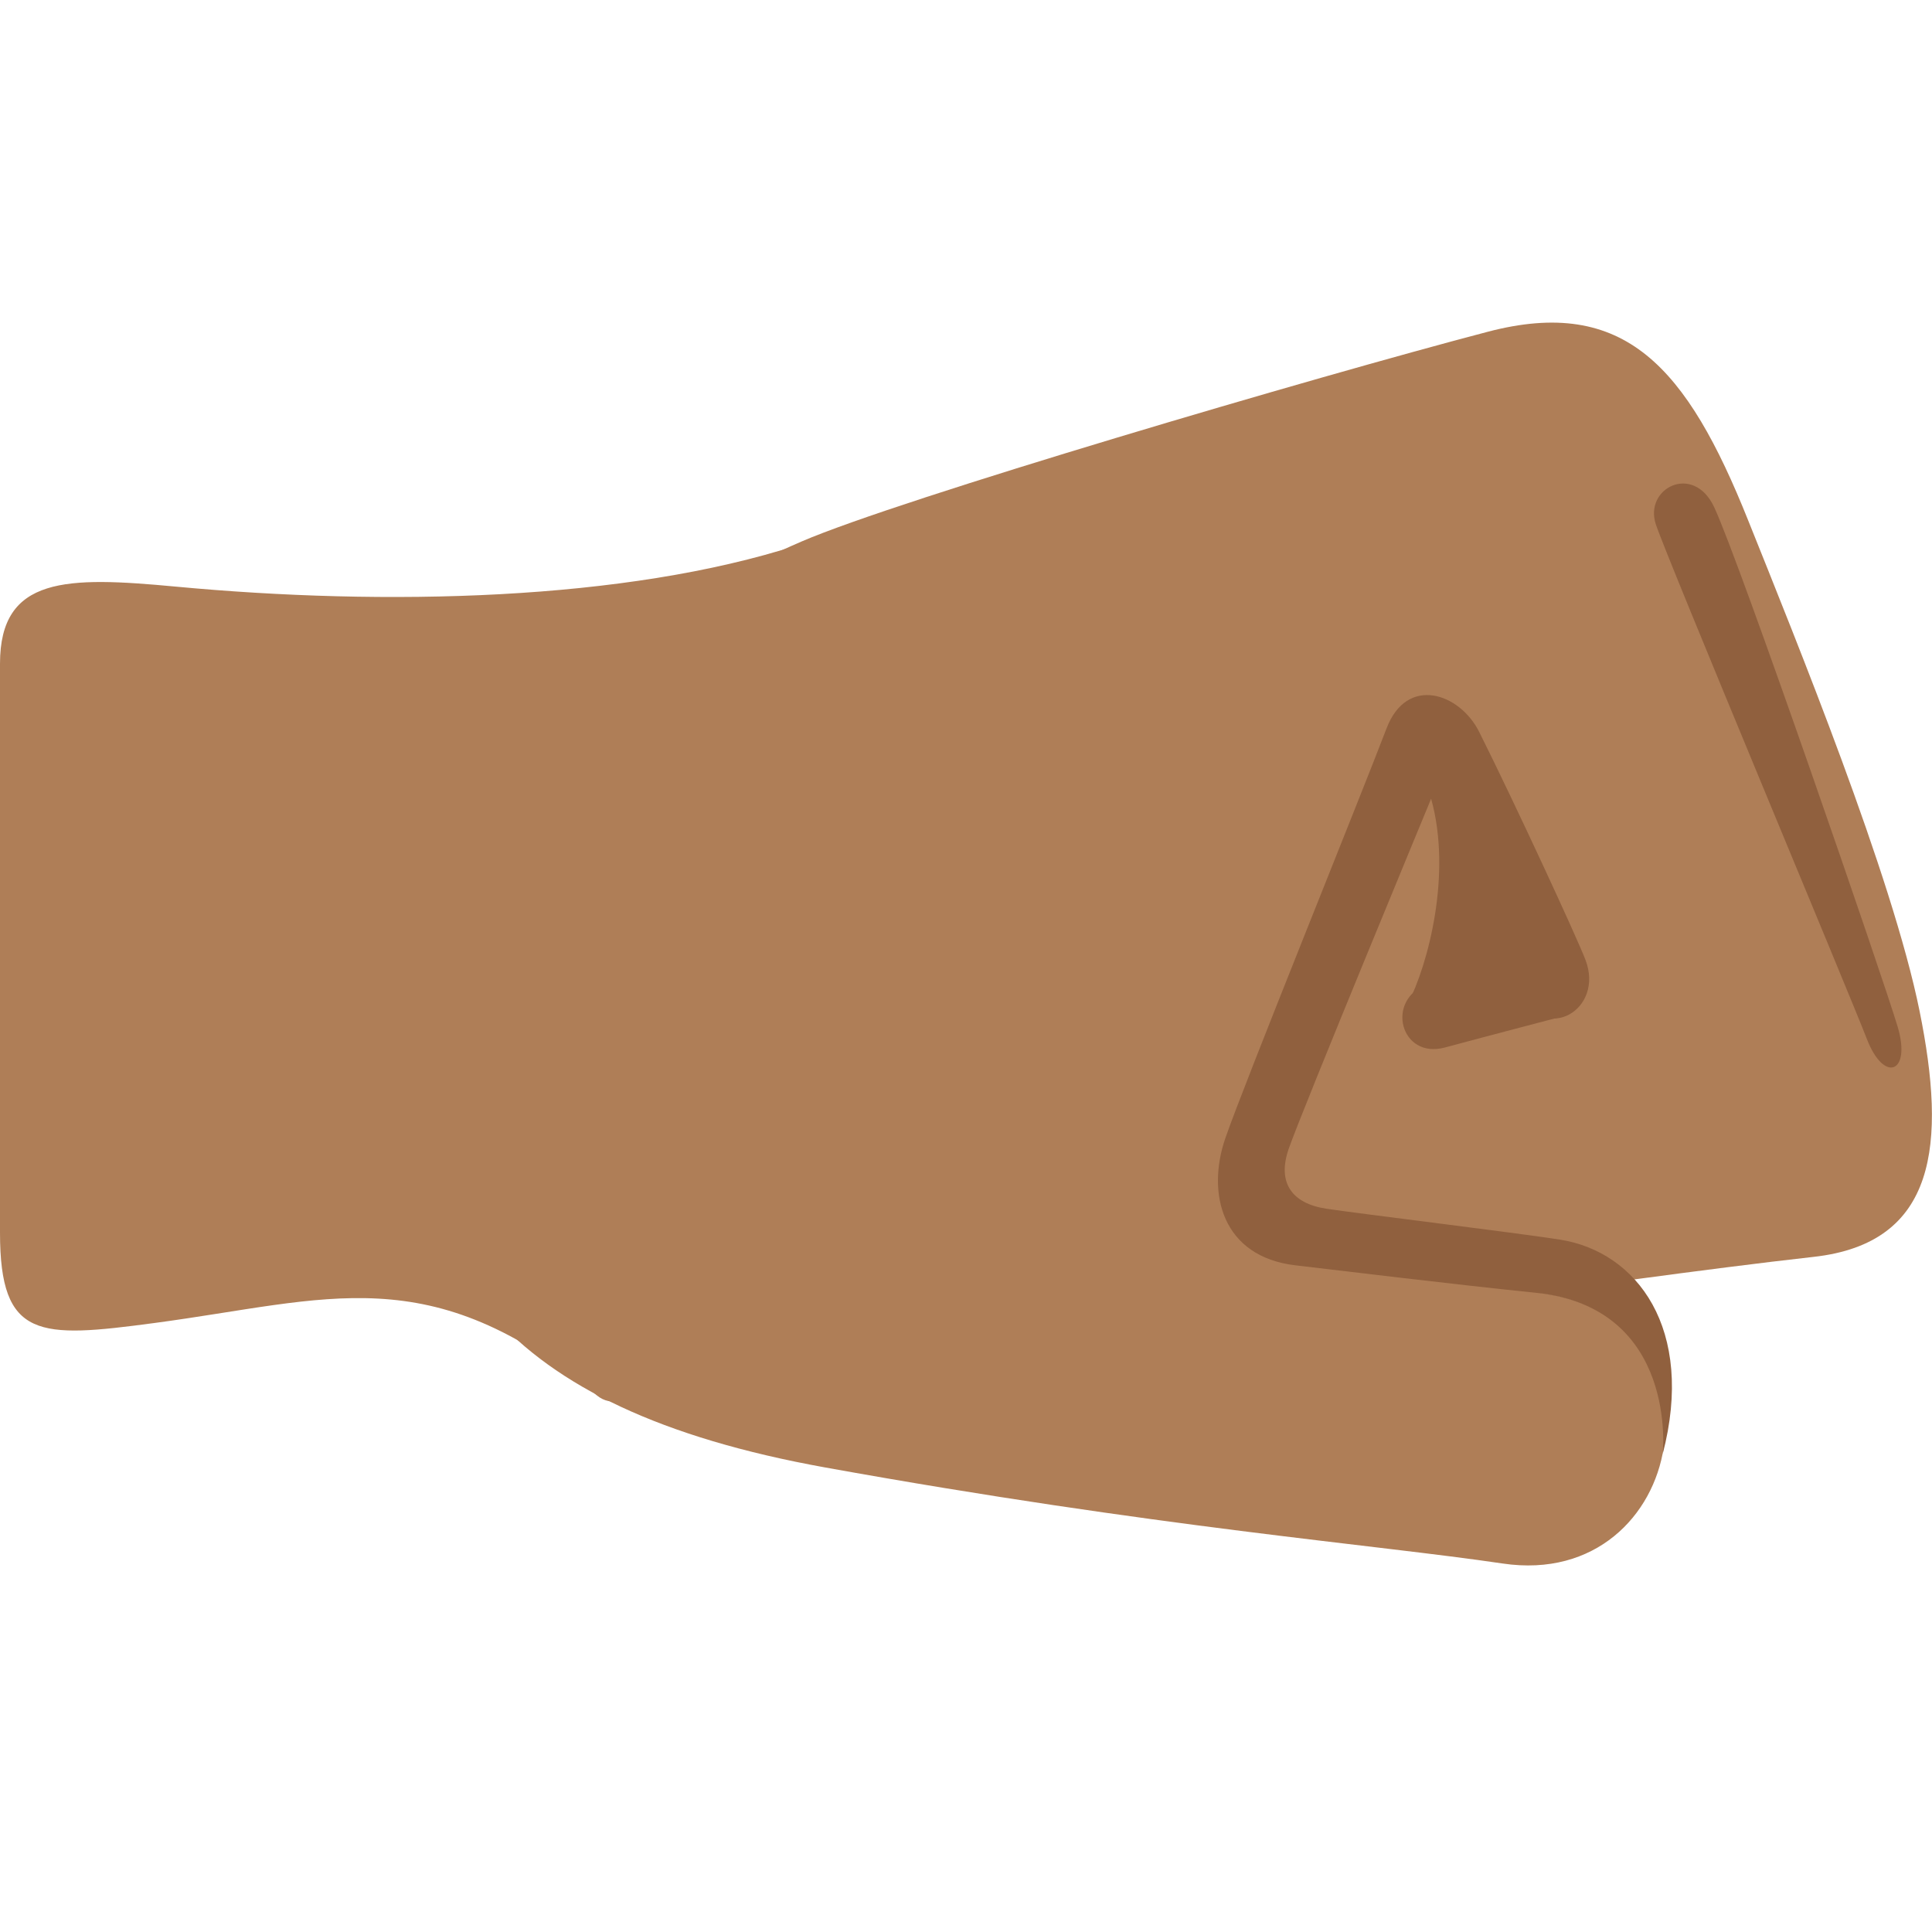
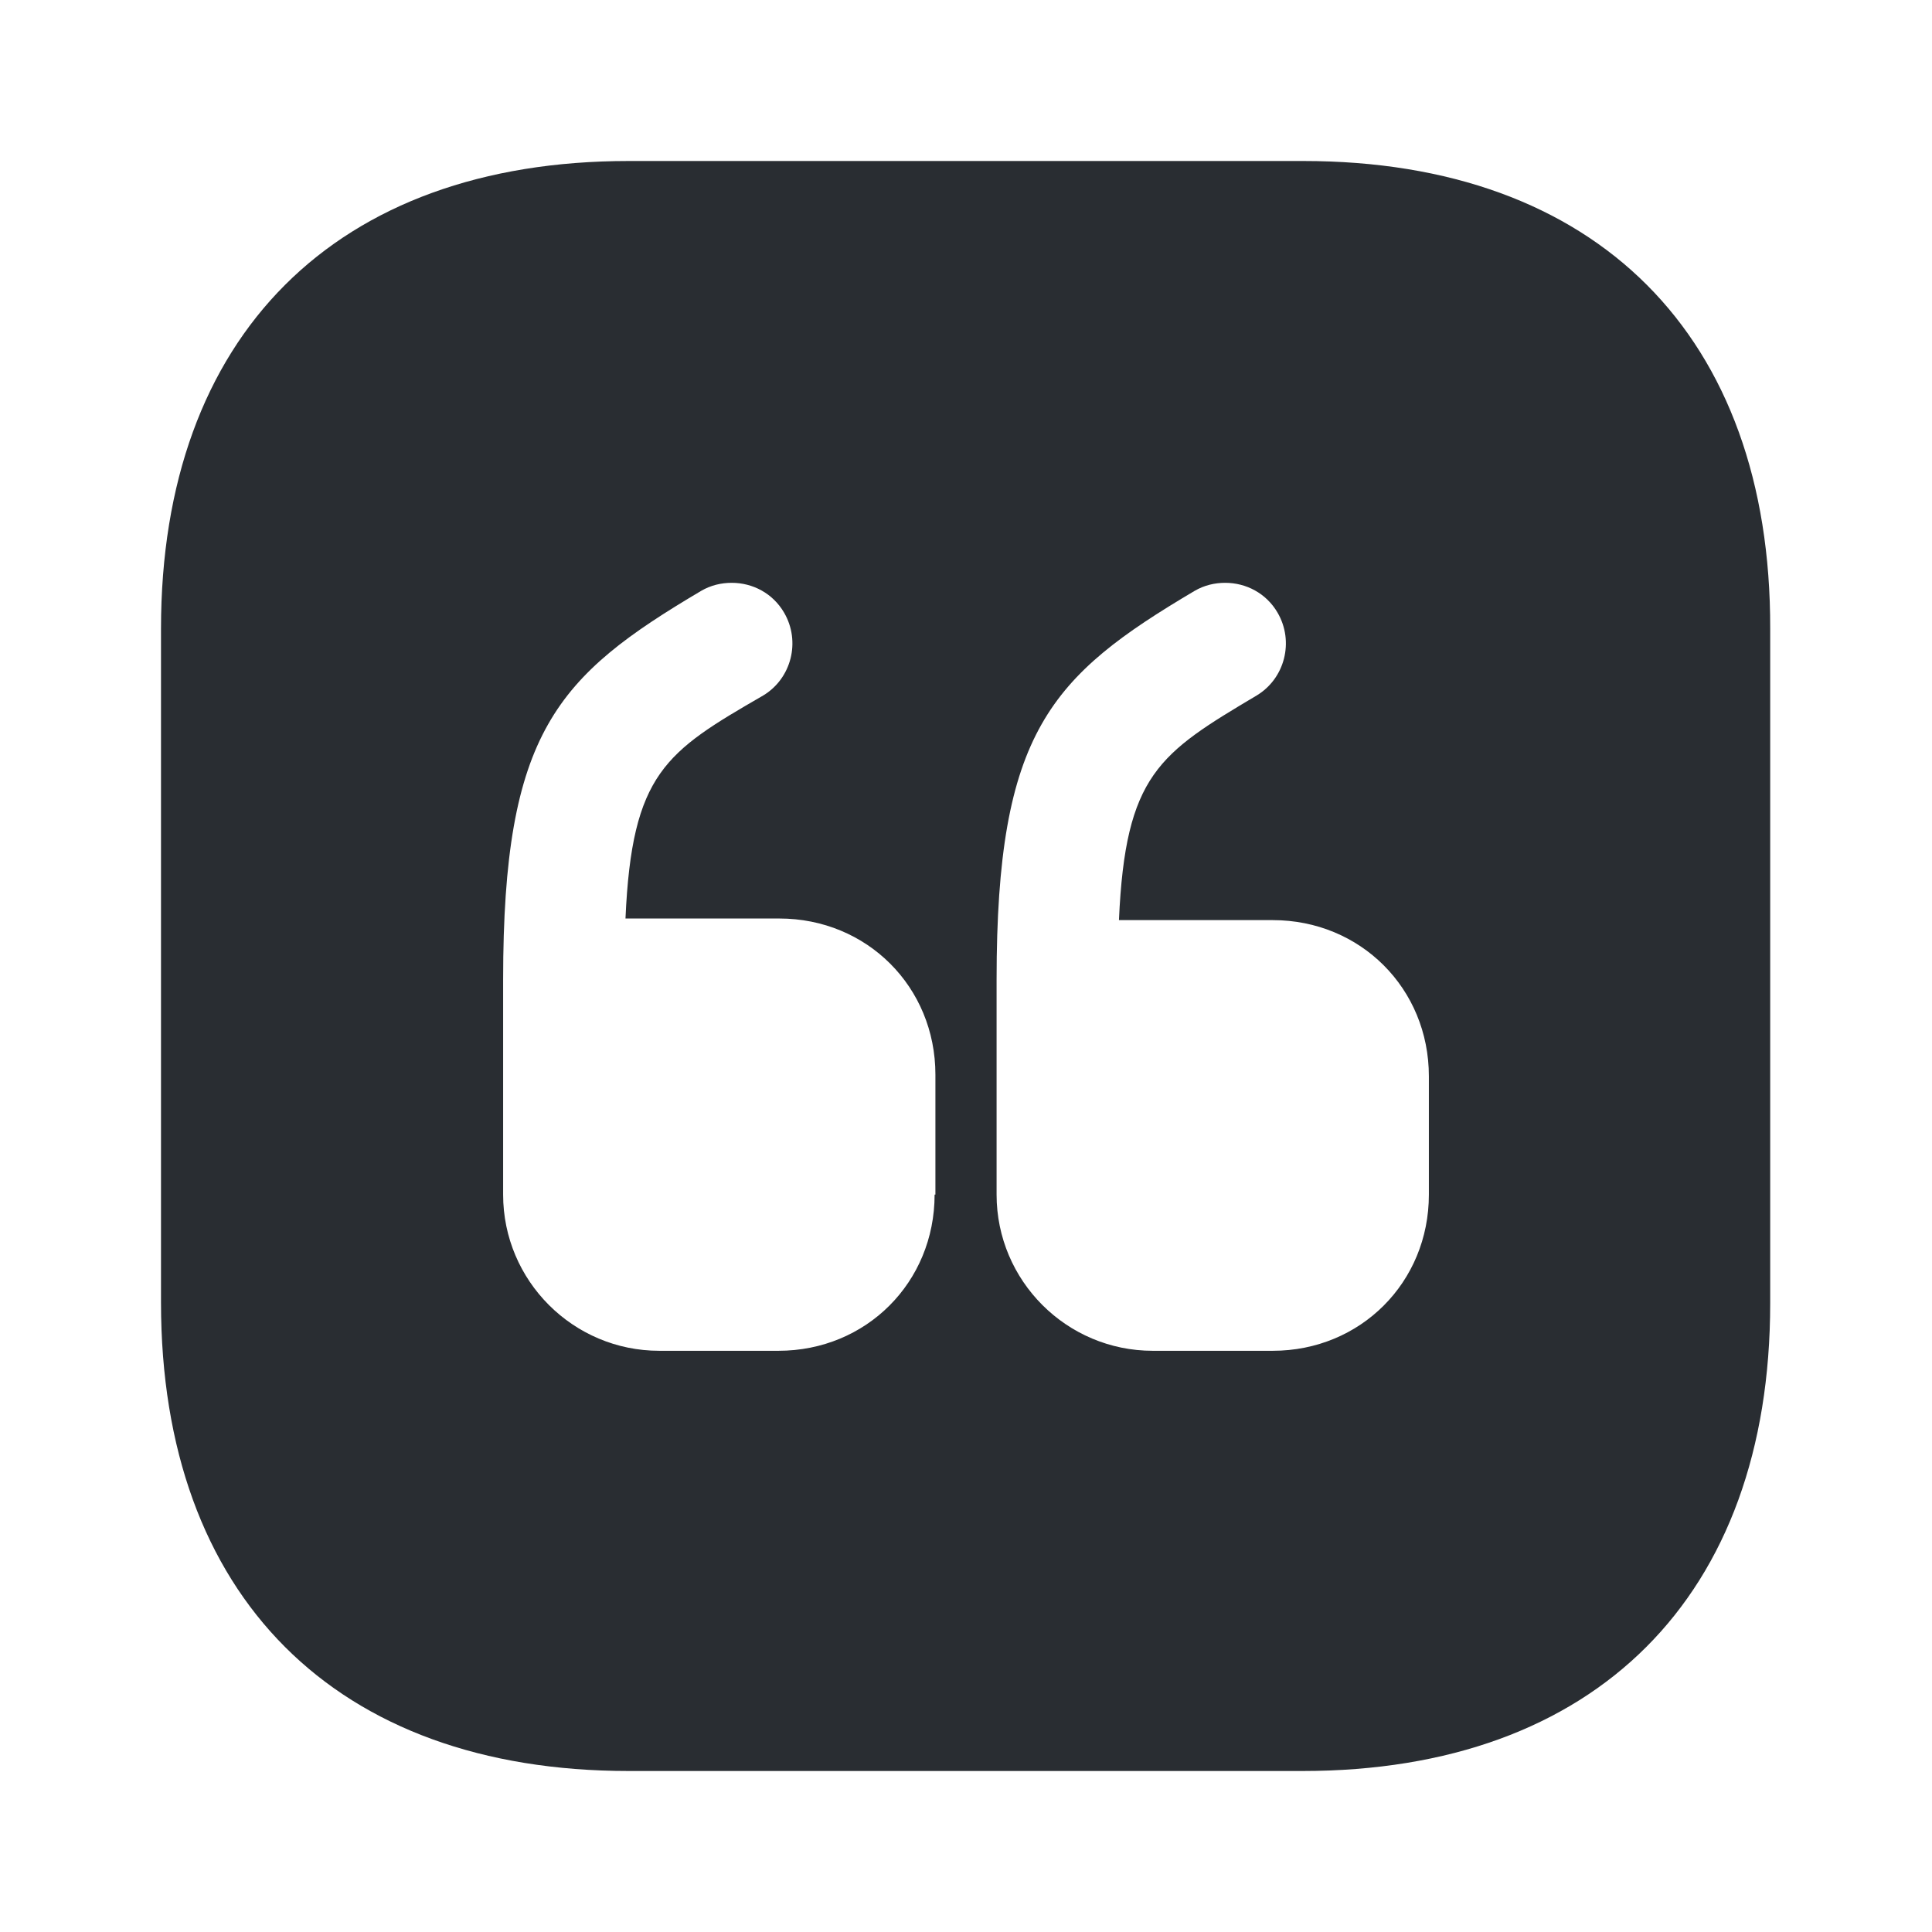
- <svg xmlns="http://www.w3.org/2000/svg" width="800px" height="800px" viewBox="0 0 36 36" aria-hidden="true" role="img" class="iconify iconify--twemoji" preserveAspectRatio="xMidYMid meet">
-   <path fill="#AF7E57" d="M27.718 6.183c-3.217.844-10.943 3.114-12.782 3.907c-4.244 1.829-7.507 5.306-7.448 9.206c.064 4.219 1.768 6.944 7.888 8.048c6.201 1.119 10.241 1.437 12.626 1.79c3.452.511 4.322-4.596.671-5.05c0 0 3.171-.447 5.121-.664c2.301-.256 2.475-2.106 1.975-4.578c-.511-2.525-2.294-6.897-3.193-9.142c-1.143-2.859-2.3-4.189-4.858-3.517z" />
-   <path fill="#AF7E57" d="M14.862 10.158c-3.218 1.04-7.684 1.139-11.595.772C1.247 10.741 0 10.733 0 12.366V22.97c0 1.99.728 1.969 2.872 1.683c3.267-.435 5.129-1.227 8.248 1.347c2.176 1.797 9.799-17.798 3.742-15.842z" />
-   <path fill="#90603E" d="M30.982 27.094s.301-2.733-2.365-3.005c-1.566-.16-3.676-.418-4.475-.511c-1.374-.16-1.662-1.343-1.311-2.365c.347-1.009 2.493-6.297 3.005-7.64c.38-.997 1.364-.659 1.726.064c.669 1.337 1.828 3.845 1.982 4.251c.349.924-.735 1.566-1.247.639c-.346-.627-1.63-3.644-1.63-3.644s-2.397 5.786-2.653 6.521c-.223.64.064 1.023.703 1.119c.639.096 3.485.441 4.347.575c1.439.224 2.526 1.663 1.918 3.996z" />
-   <path fill="#90603E" d="M28.425 17.601s-1.023.448-1.822.735c-.799.288-.511 1.406.32 1.183c.831-.224 2.174-.575 2.174-.575l-.672-1.343zm3.516-8.151c-.389-.829-1.311-.352-1.087.32c.224.671 3.612 8.758 3.932 9.589s.831.639.575-.224c-.255-.863-2.94-8.662-3.42-9.685z" />
-   <path fill="#90603E" d="M26.667 14.884c.391 1.397-.054 3.091-.441 3.834l2.436-.891l-1.995-2.943z" />
+ <svg xmlns="http://www.w3.org/2000/svg" width="800px" height="800px" viewBox="0 0 24 24" fill="none">
+   <path d="M16.19 2H7.81C4.17 2 2 4.17 2 7.81V16.18C2 19.83 4.17 22 7.81 22H16.18C19.82 22 21.99 19.83 21.99 16.19V7.81C22 4.17 19.83 2 16.19 2ZM11.61 14.84C11.61 15.93 10.76 16.78 9.67 16.78H8.19C7.12 16.78 6.25 15.91 6.25 14.84V12.17C6.25 9.09 6.92 8.4 8.71 7.34C8.83 7.27 8.96 7.24 9.09 7.24C9.35 7.24 9.6 7.37 9.74 7.61C9.95 7.97 9.83 8.43 9.48 8.64C8.27 9.34 7.85 9.6 7.77 11.41H9.68C10.77 11.41 11.62 12.26 11.62 13.35V14.84H11.61ZM17.75 14.84C17.75 15.93 16.9 16.78 15.81 16.78H14.32C13.25 16.78 12.38 15.91 12.38 14.84V12.17C12.38 9.09 13.05 8.4 14.84 7.34C14.96 7.27 15.09 7.24 15.22 7.24C15.48 7.24 15.73 7.37 15.87 7.61C16.08 7.97 15.96 8.43 15.61 8.64C14.4 9.36 13.98 9.62 13.9 11.43H15.81C16.9 11.43 17.75 12.28 17.75 13.37V14.84Z" fill="#292D32" />
</svg>
